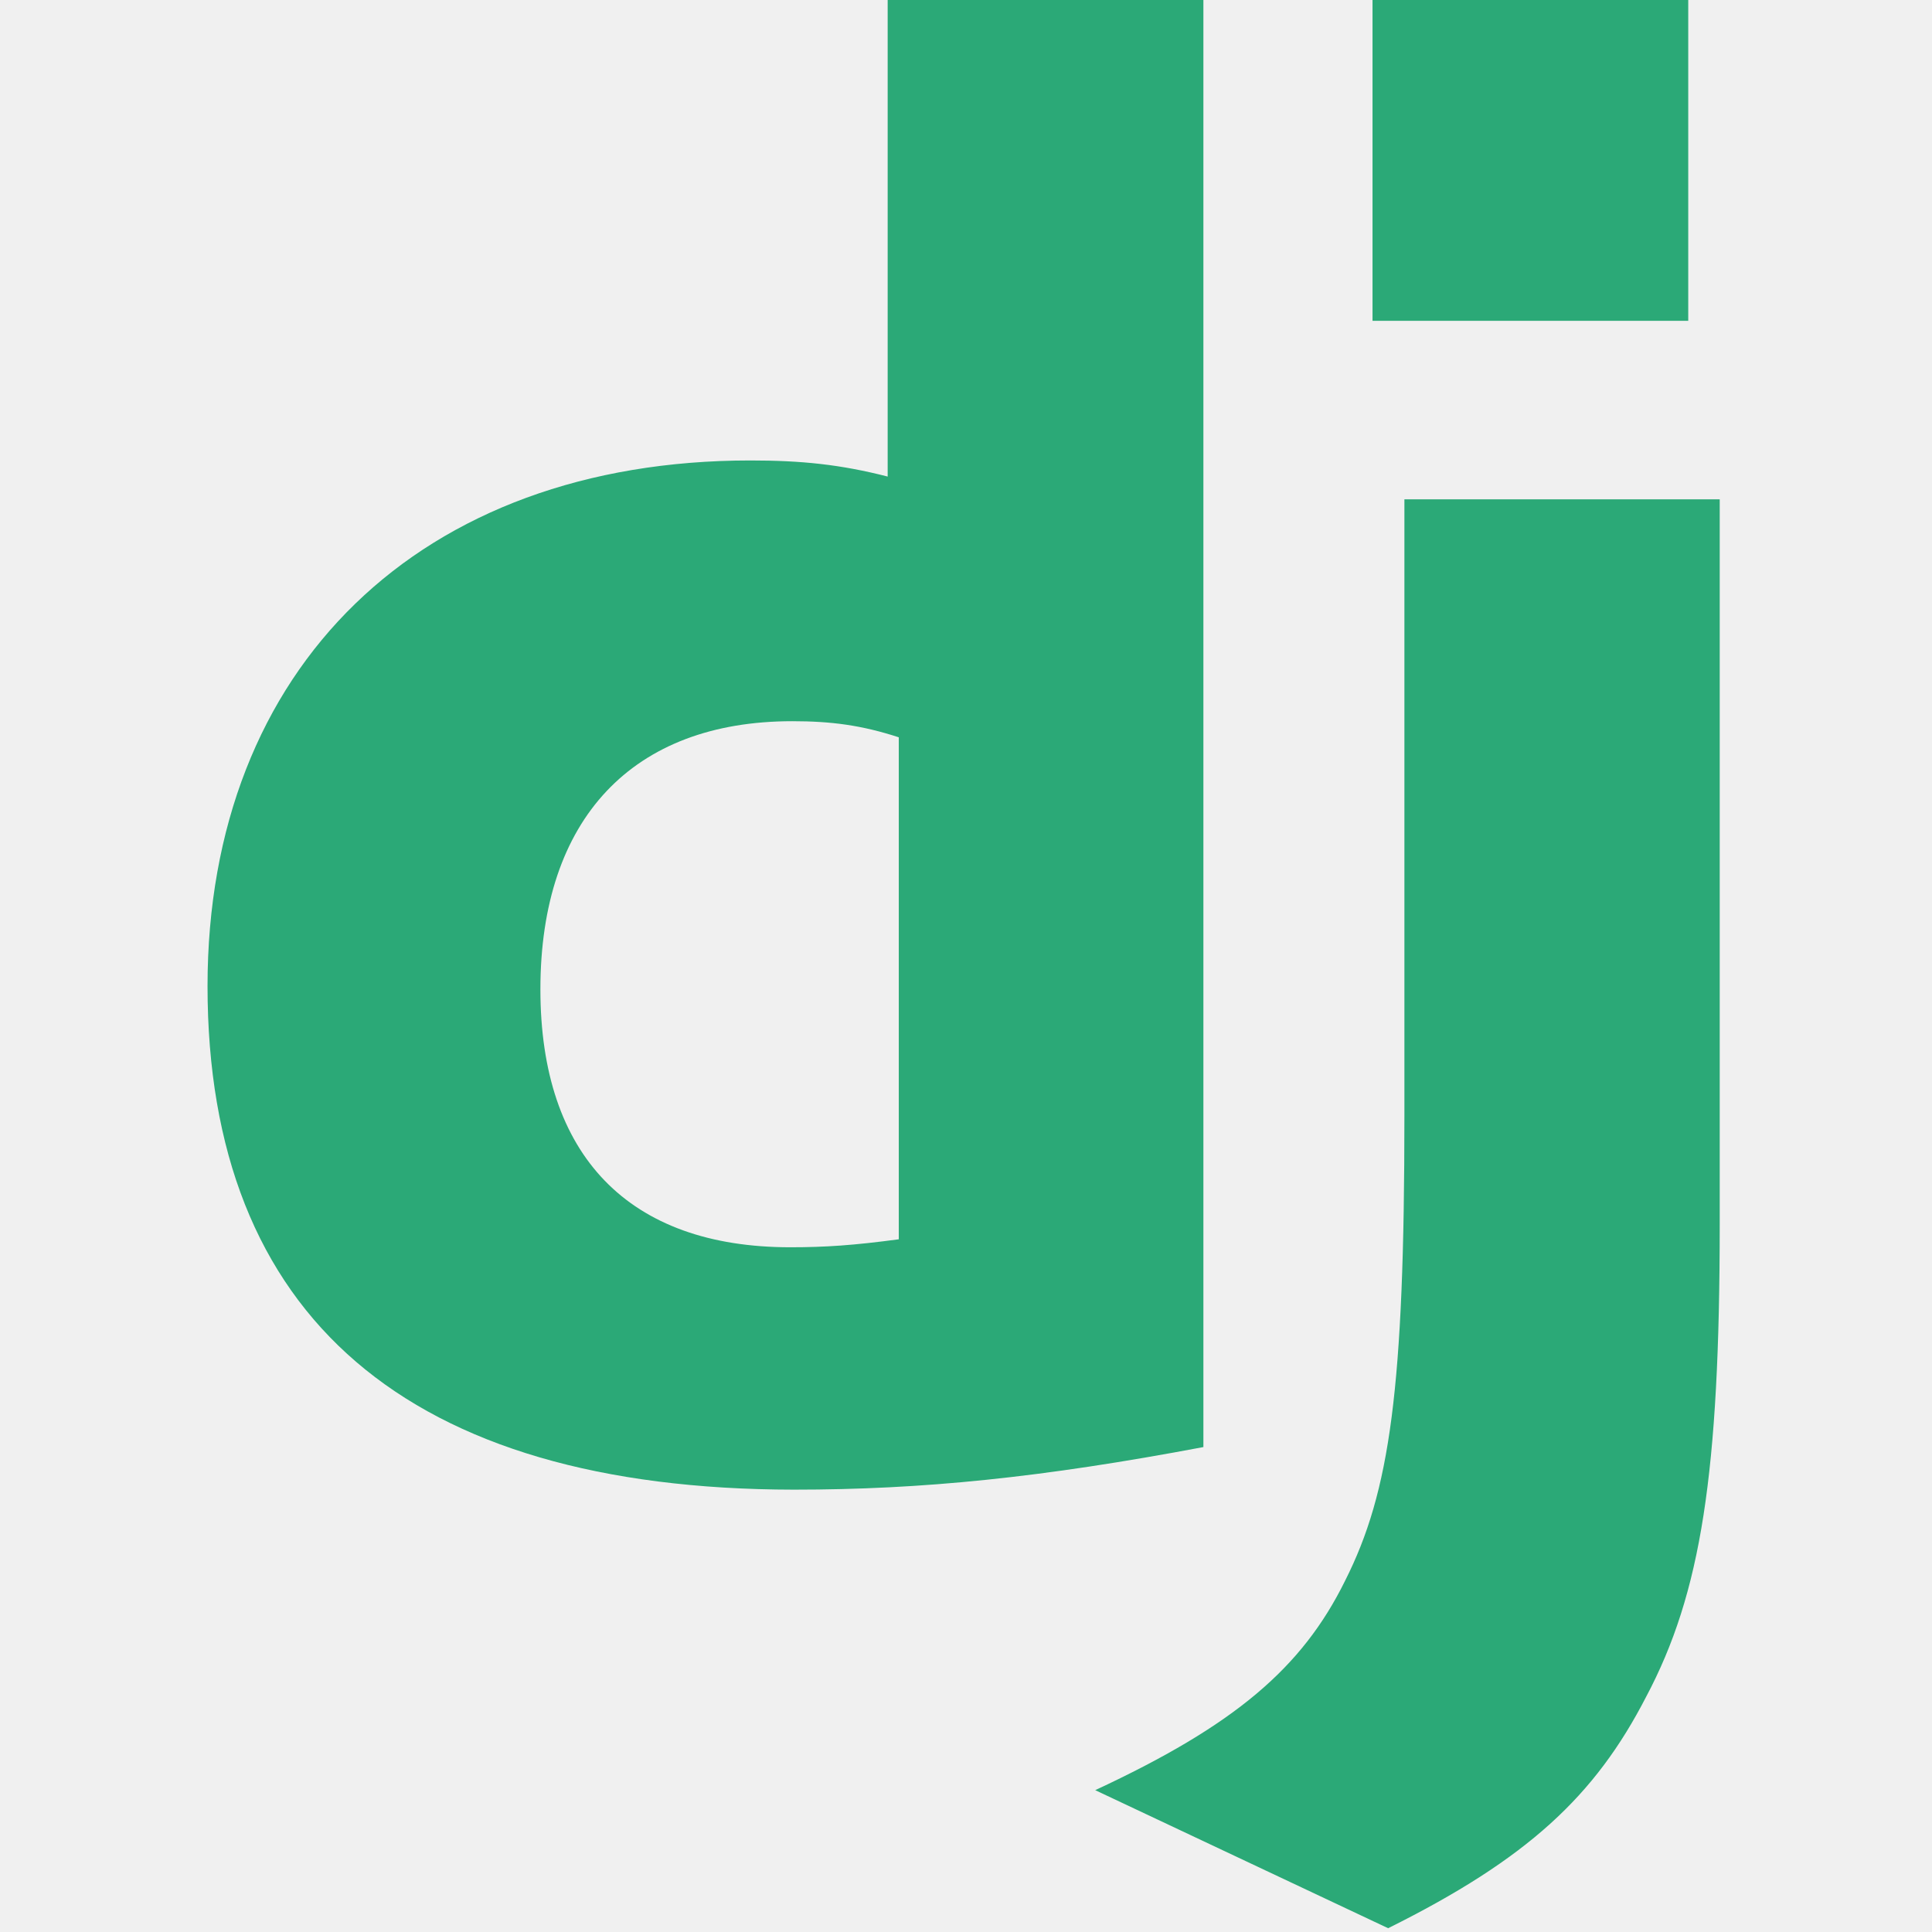
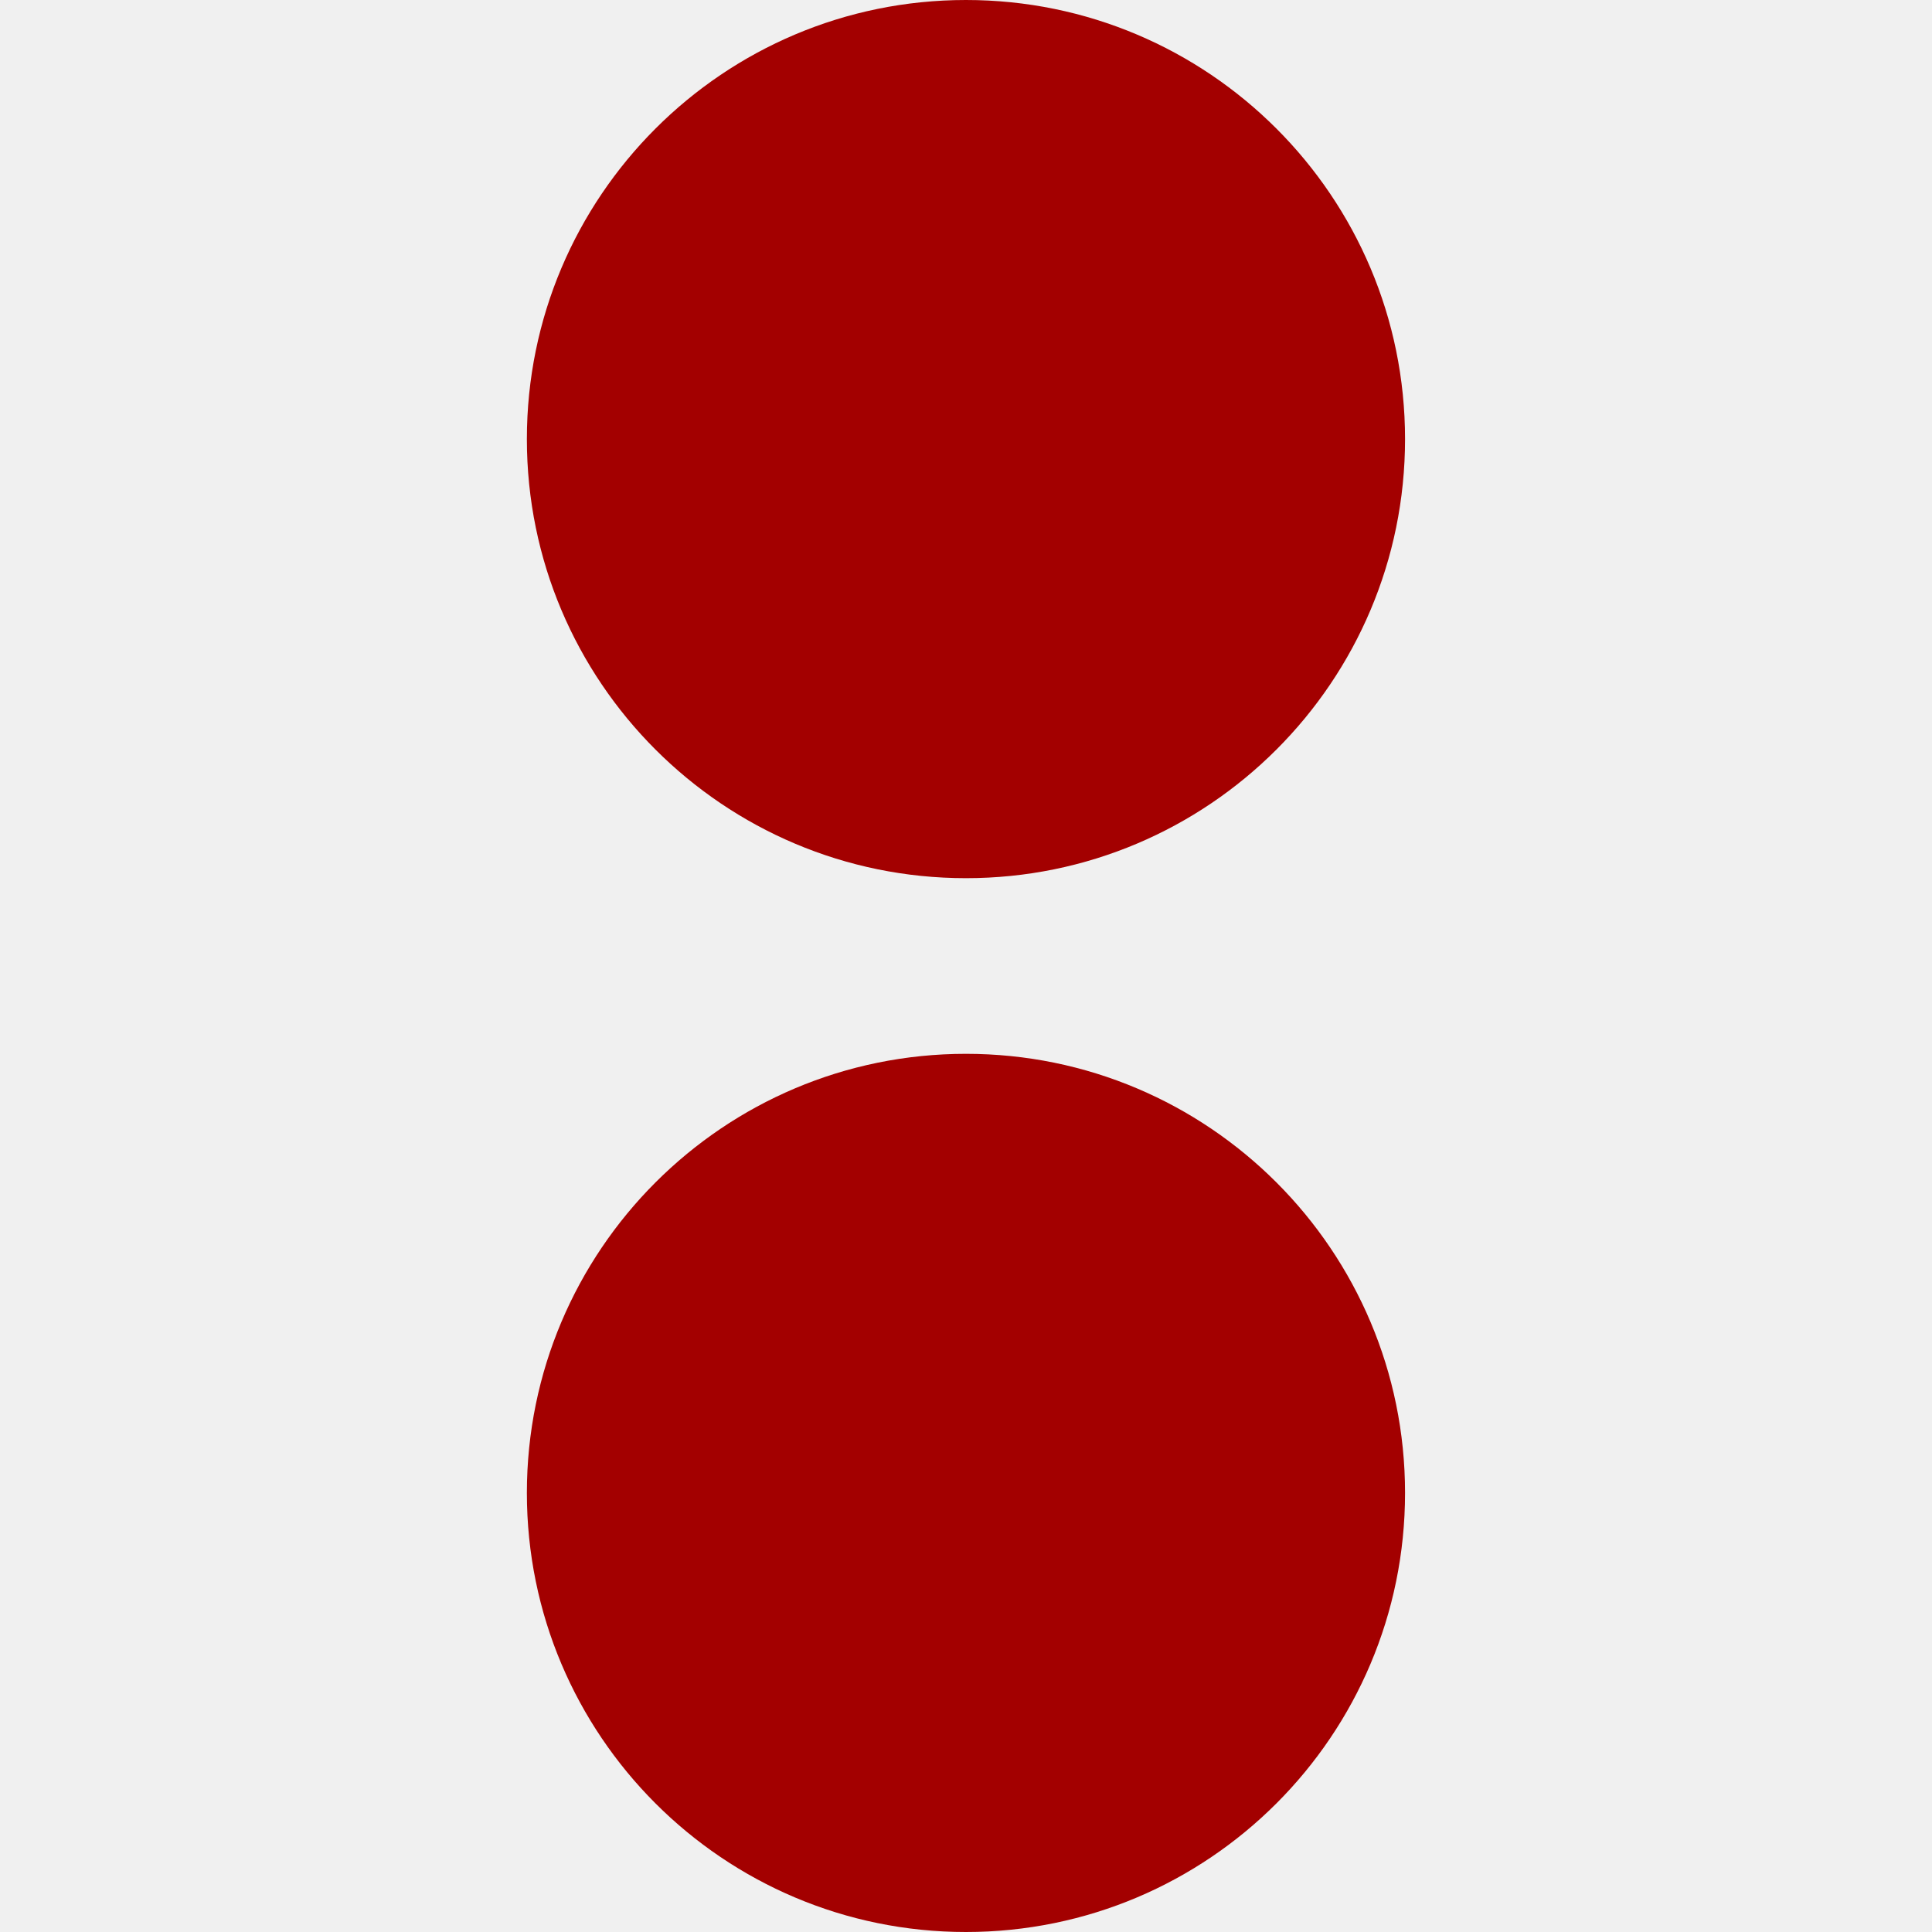
<svg xmlns="http://www.w3.org/2000/svg" width="24" height="24" viewBox="0 0 24 24" fill="none">
-   <g clip-path="url(#clip0_11_50)">
-     <path d="M11.027 0H14.949V17.976C12.94 18.355 11.461 18.505 9.861 18.505C5.071 18.5 2.578 16.36 2.578 12.25C2.578 8.29 5.223 5.72 9.321 5.72C9.957 5.72 10.442 5.77 11.027 5.92V0ZM11.165 9.159C10.705 9.009 10.327 8.959 9.842 8.959C7.859 8.959 6.713 10.169 6.713 12.29C6.713 14.354 7.808 15.494 9.817 15.494C10.251 15.494 10.604 15.47 11.165 15.395V9.159Z" fill="#2BA977" />
-     <path d="M21.363 6.203V15.203C21.363 18.302 21.131 19.793 20.449 21.078C19.813 22.313 18.975 23.092 17.244 23.953L13.605 22.238C15.336 21.433 16.174 20.722 16.709 19.637C17.269 18.528 17.446 17.243 17.446 13.863V6.203L21.363 6.203ZM17.05 0H20.972V3.985H17.05V0Z" fill="#2BA977" />
-   </g>
-   <defs>
-     <clipPath id="clip0_11_50">
-       <rect width="18.845" height="24" fill="white" transform="translate(2.57764)" />
-     </clipPath>
-   </defs>
+   <rect x="6.545" width="10.909" height="10.909" rx="5.455" fill="#A30000" />
+   <rect x="6.545" y="13.091" width="10.909" height="10.909" rx="5.455" fill="#A30000" />
</svg>
